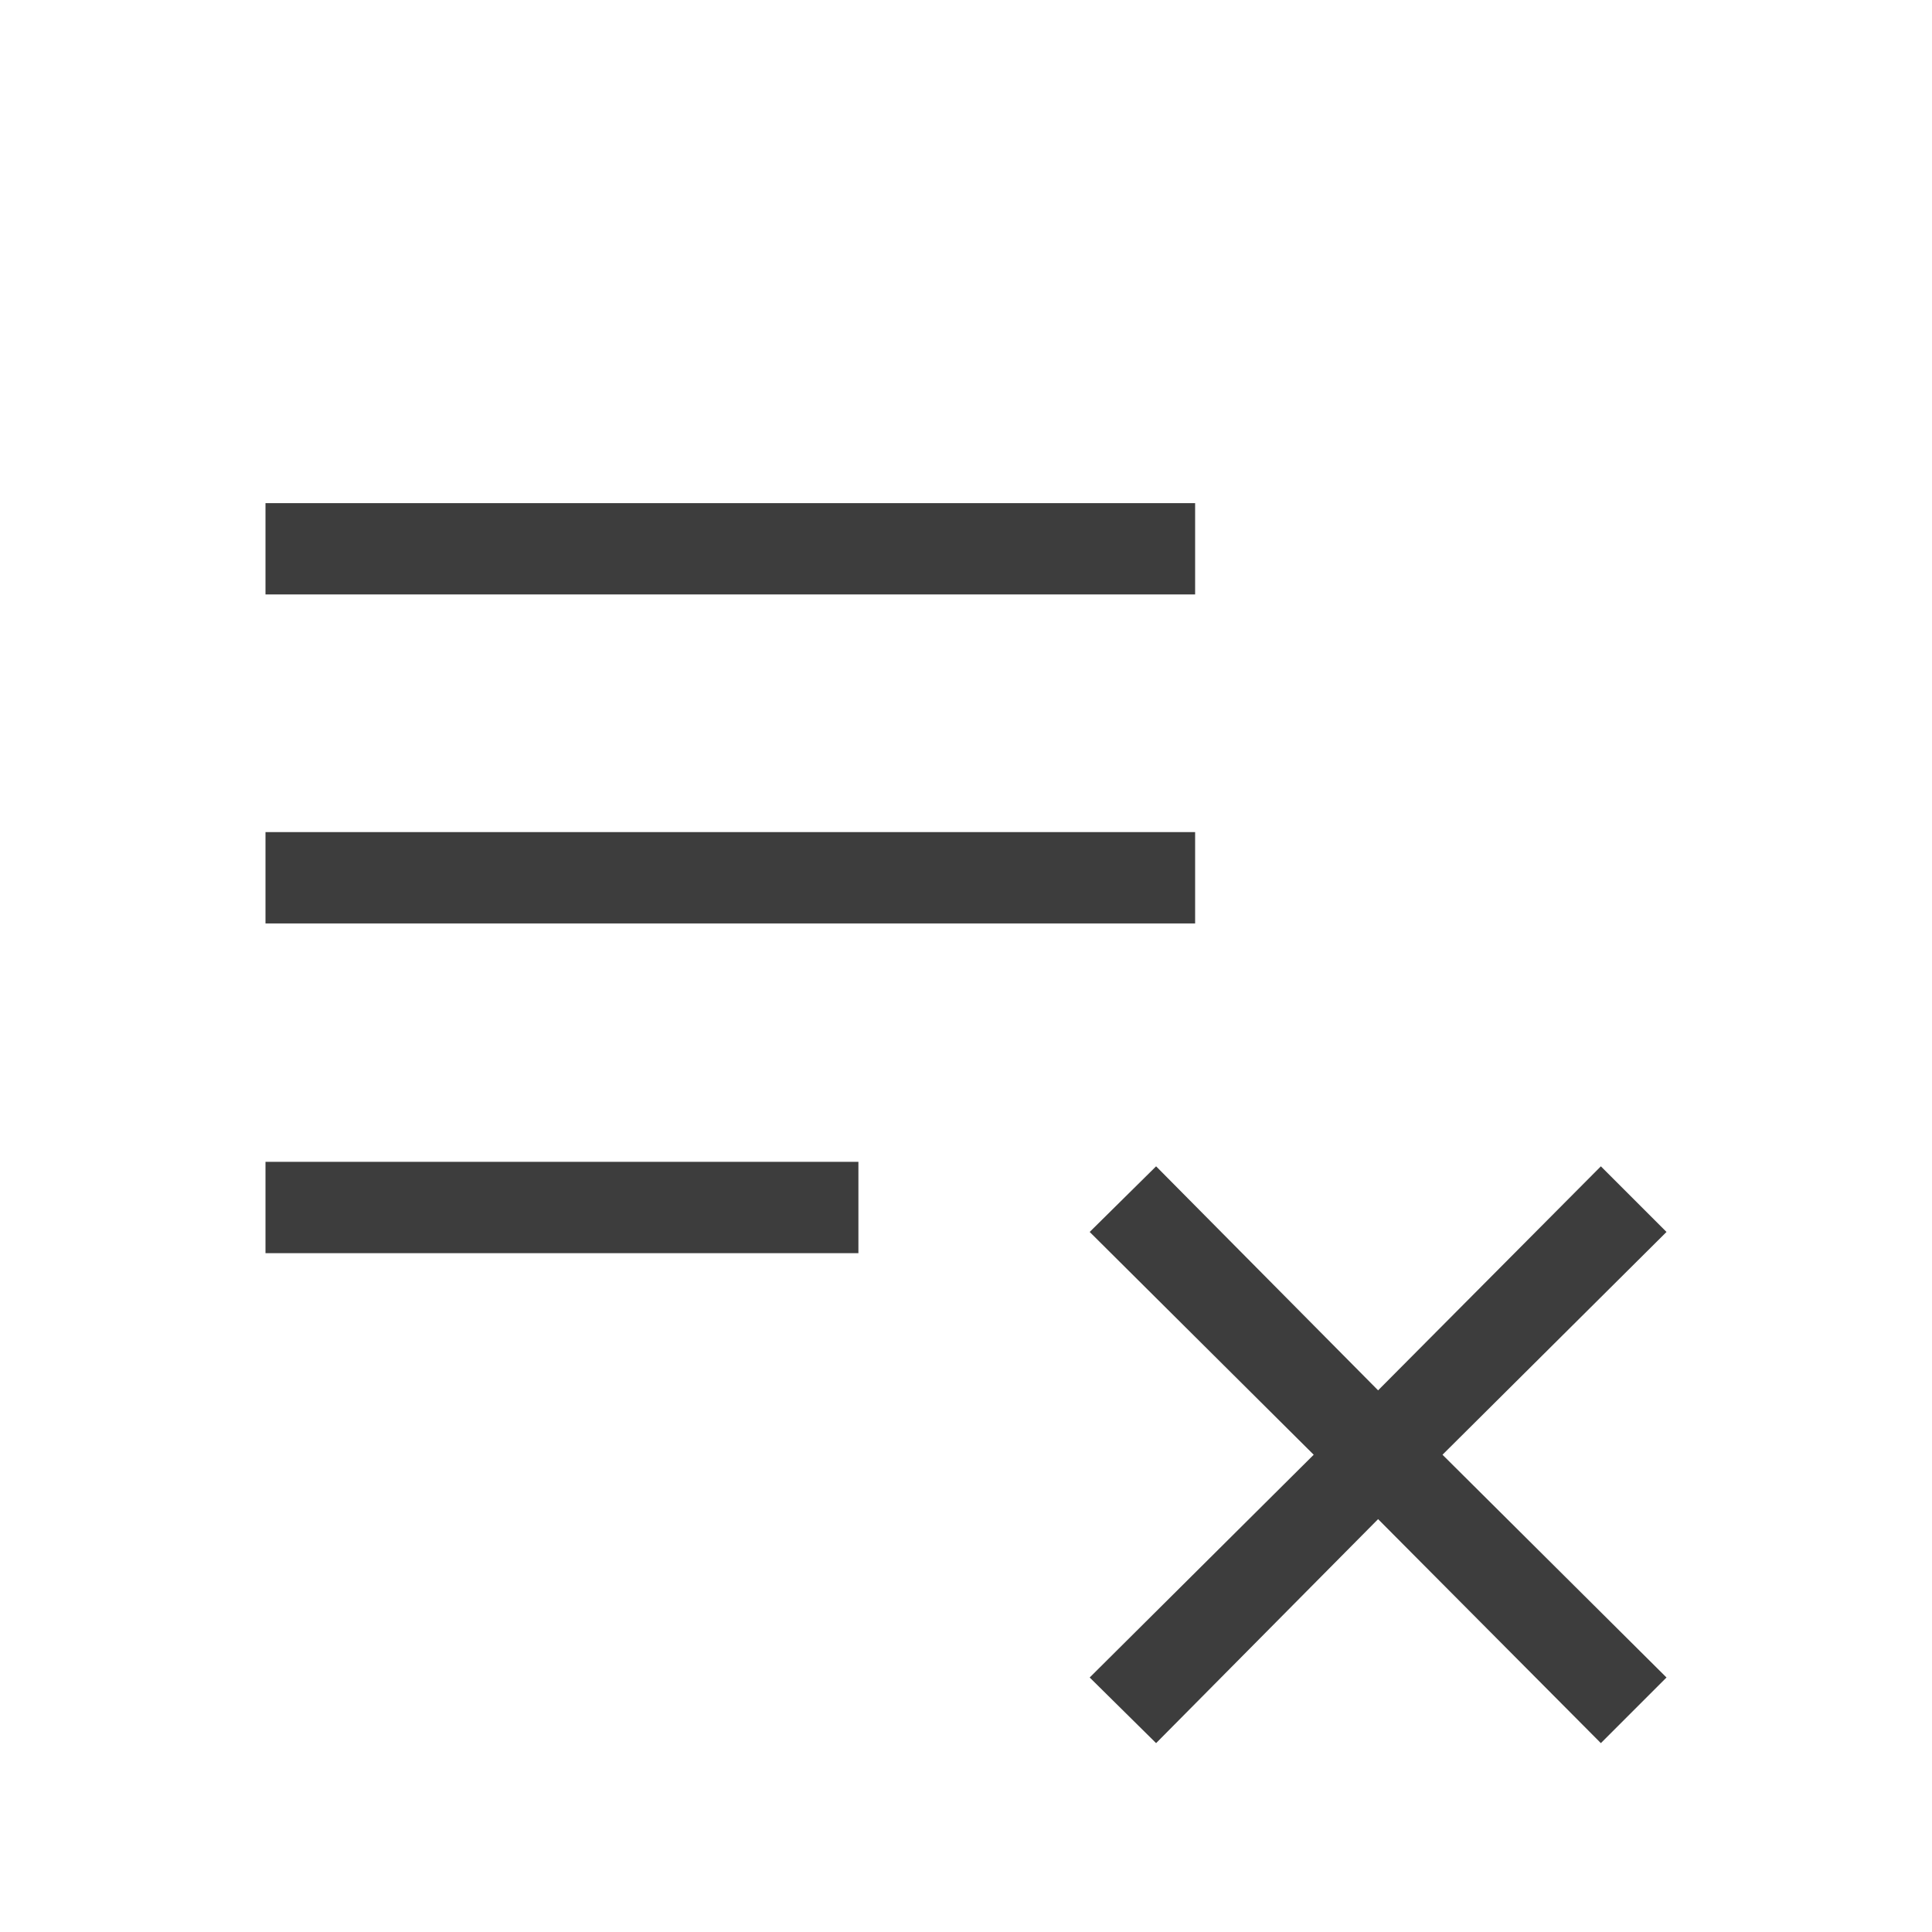
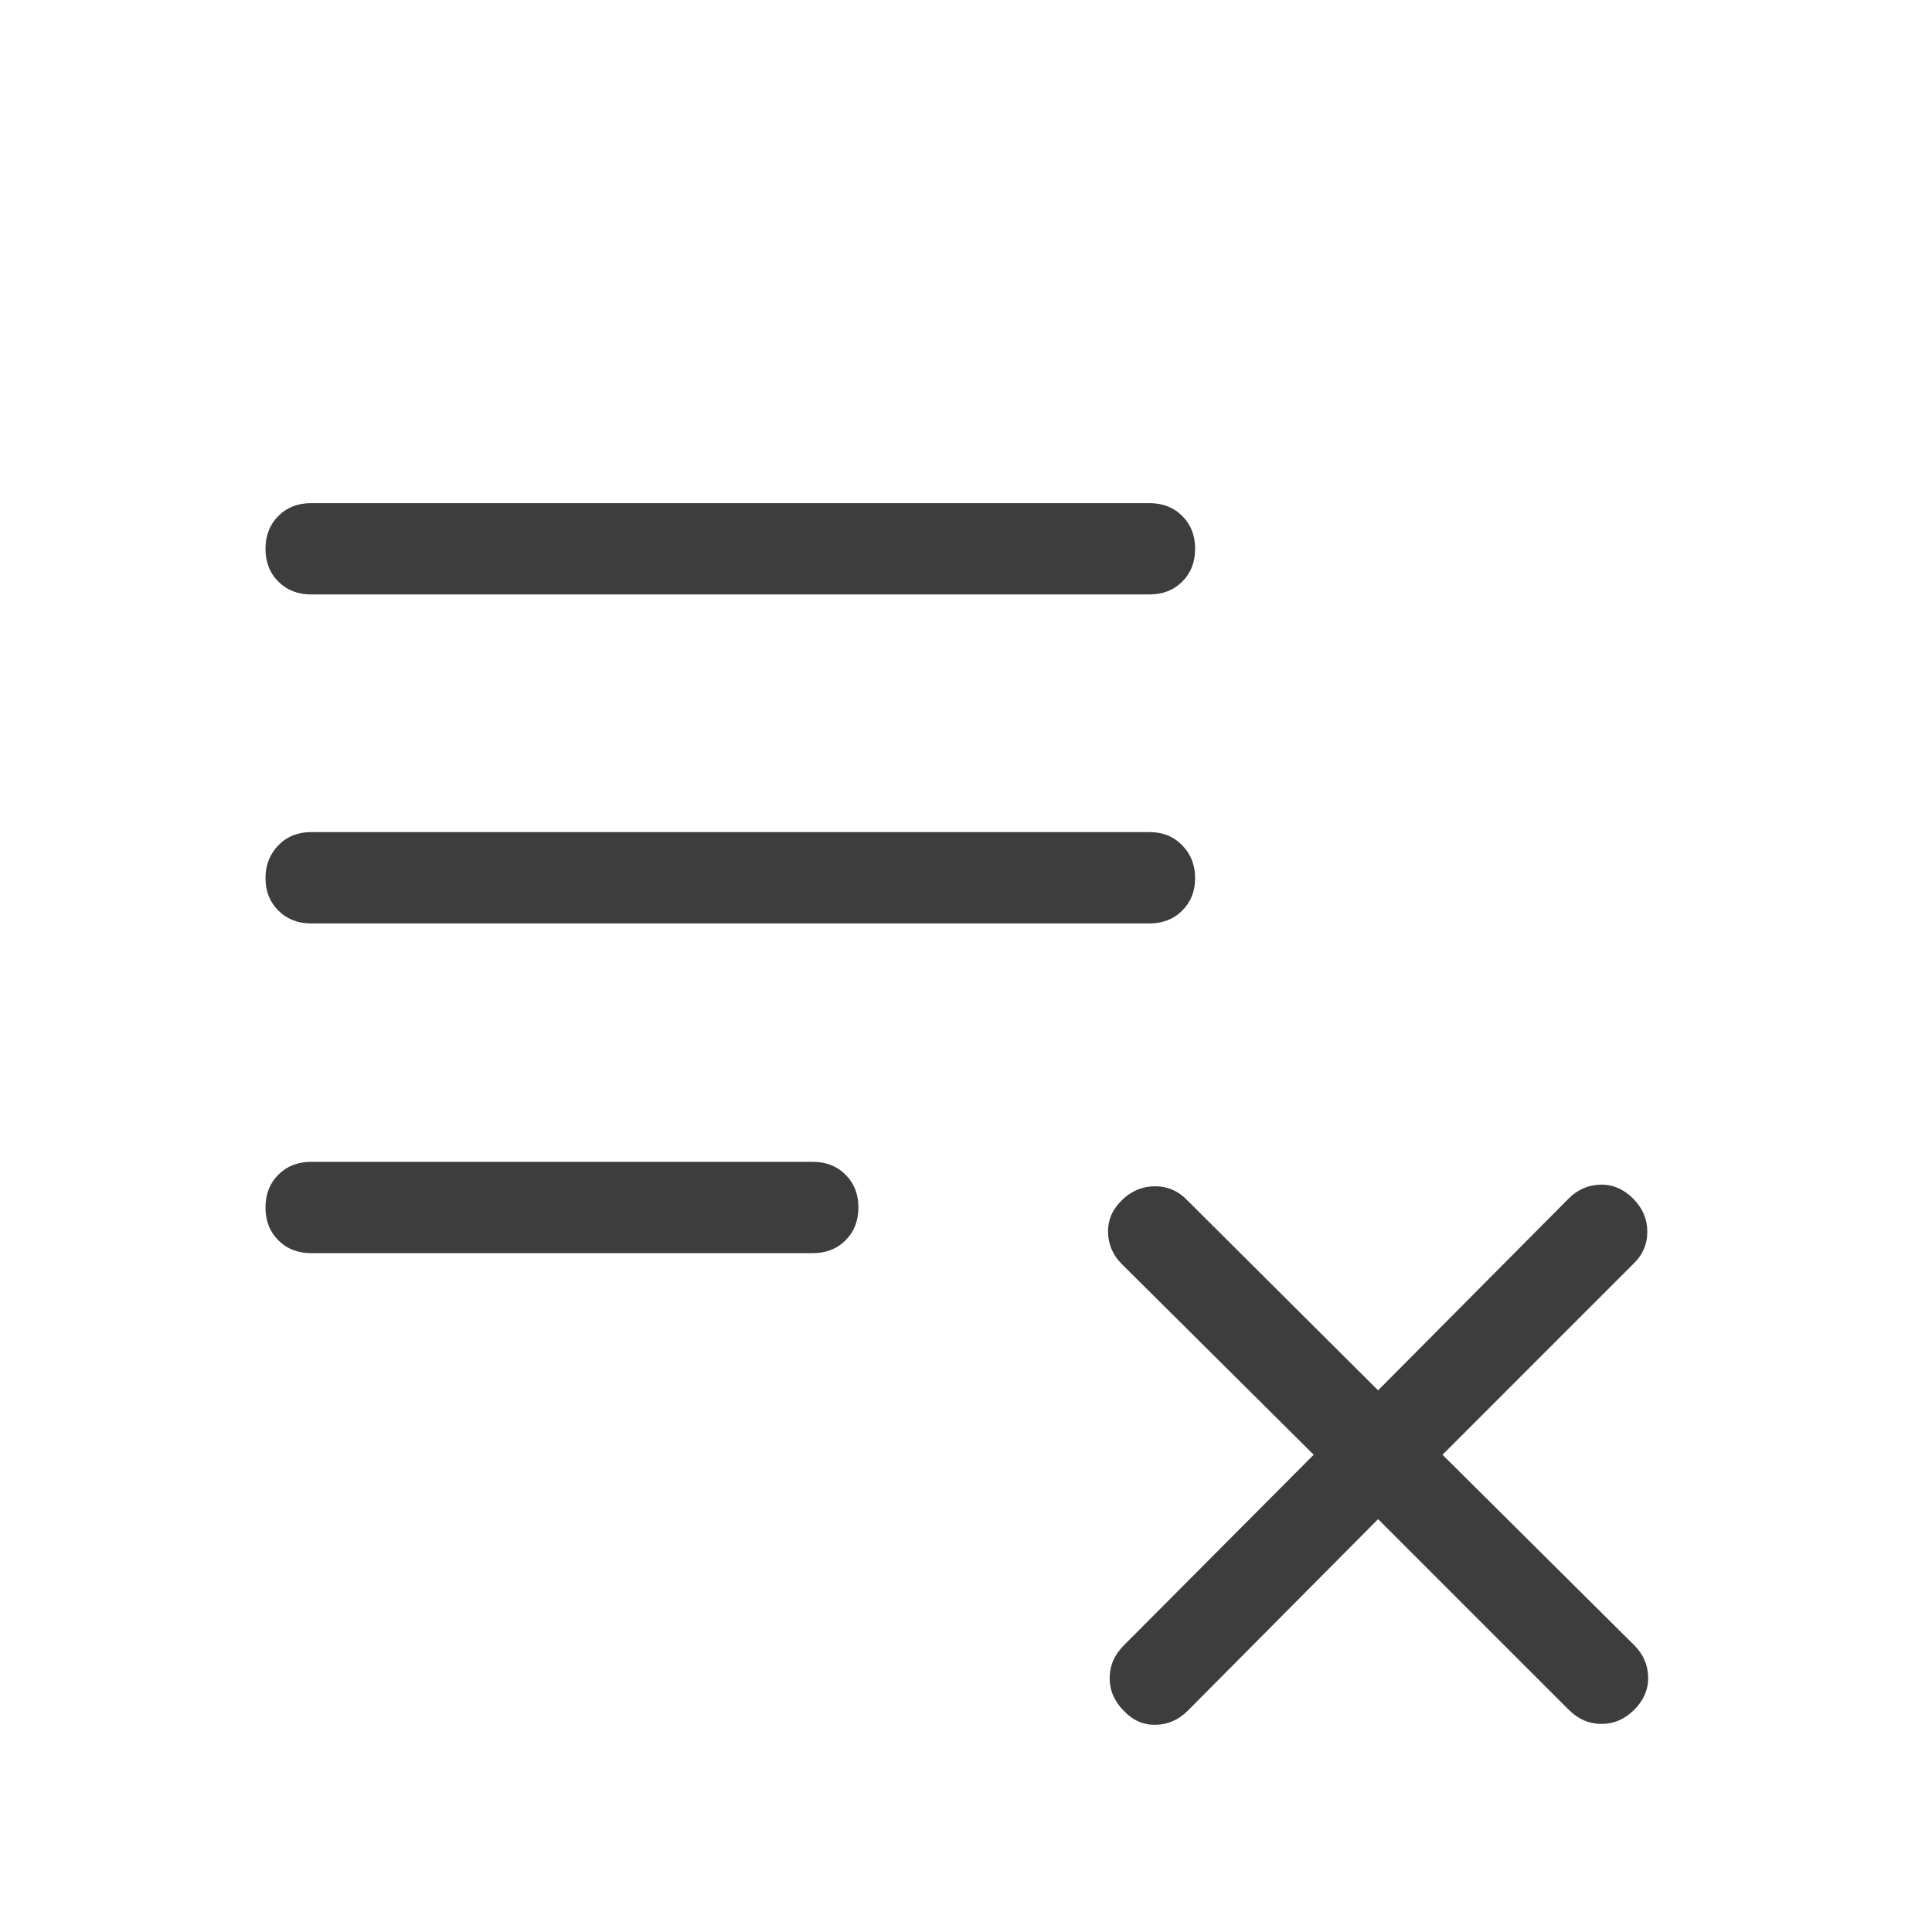
<svg xmlns="http://www.w3.org/2000/svg" height="48" viewBox="0 -960 960 960" width="48">
-   <path fill="#3D3D3D" d="m574.46-93.85-33-32.61 111.31-110.69-111.31-110.7 33-32.61 110.31 111.31 110.69-111.31 32.62 32.61-111.31 110.7 111.31 110.69-32.62 32.61-110.69-111.3-110.31 111.3ZM131.92-337.31v-45.38h294.62v45.38H131.92Zm0-163.84v-45.39h461.93v45.39H131.92Zm0-163.47V-710h461.93v45.38H131.92Z" />
+   <path fill="#3D3D3D" d="m684.77-205.15-94.69 95.3q-6.7 6.7-15.81 6.89-9.12.19-15.81-6.89-7.07-7.07-7.07-16.3t7.07-16.31l94.31-94.69-95.31-94.7q-6.69-6.69-6.88-15.8-.19-9.12 6.88-16 7.08-6.89 16.5-6.89t16.12 7.08l94.69 94.31 94.69-95.31q6.69-6.69 15.81-6.89 9.11-.19 16.19 6.89 7.08 7.08 7.08 16.5t-7.08 16.11l-94.69 94.7 95.31 94.69q6.69 6.69 6.88 15.81.19 9.11-6.88 16.19-7.08 7.07-16.31 7.07-9.23 0-16.31-7.07l-94.69-94.69ZM154.62-337.31q-9.93 0-16.31-6.38-6.39-6.39-6.39-16.31 0-9.92 6.39-16.31 6.38-6.38 16.31-6.38h249.23q9.92 0 16.3 6.38 6.39 6.39 6.39 16.31 0 9.92-6.39 16.31-6.38 6.38-16.3 6.38H154.62Zm0-163.84q-9.93 0-16.31-6.39-6.39-6.38-6.39-16.11t6.39-16.31q6.38-6.58 16.31-6.58h416.53q9.93 0 16.31 6.58 6.39 6.58 6.39 16.31 0 9.73-6.39 16.11-6.38 6.39-16.31 6.39H154.62Zm0-163.47q-9.93 0-16.31-6.38-6.39-6.38-6.39-16.31 0-9.92 6.39-16.3 6.38-6.39 16.31-6.39h416.53q9.93 0 16.31 6.39 6.39 6.38 6.39 16.3 0 9.93-6.39 16.31-6.38 6.38-16.31 6.38H154.62Z" />
</svg>
